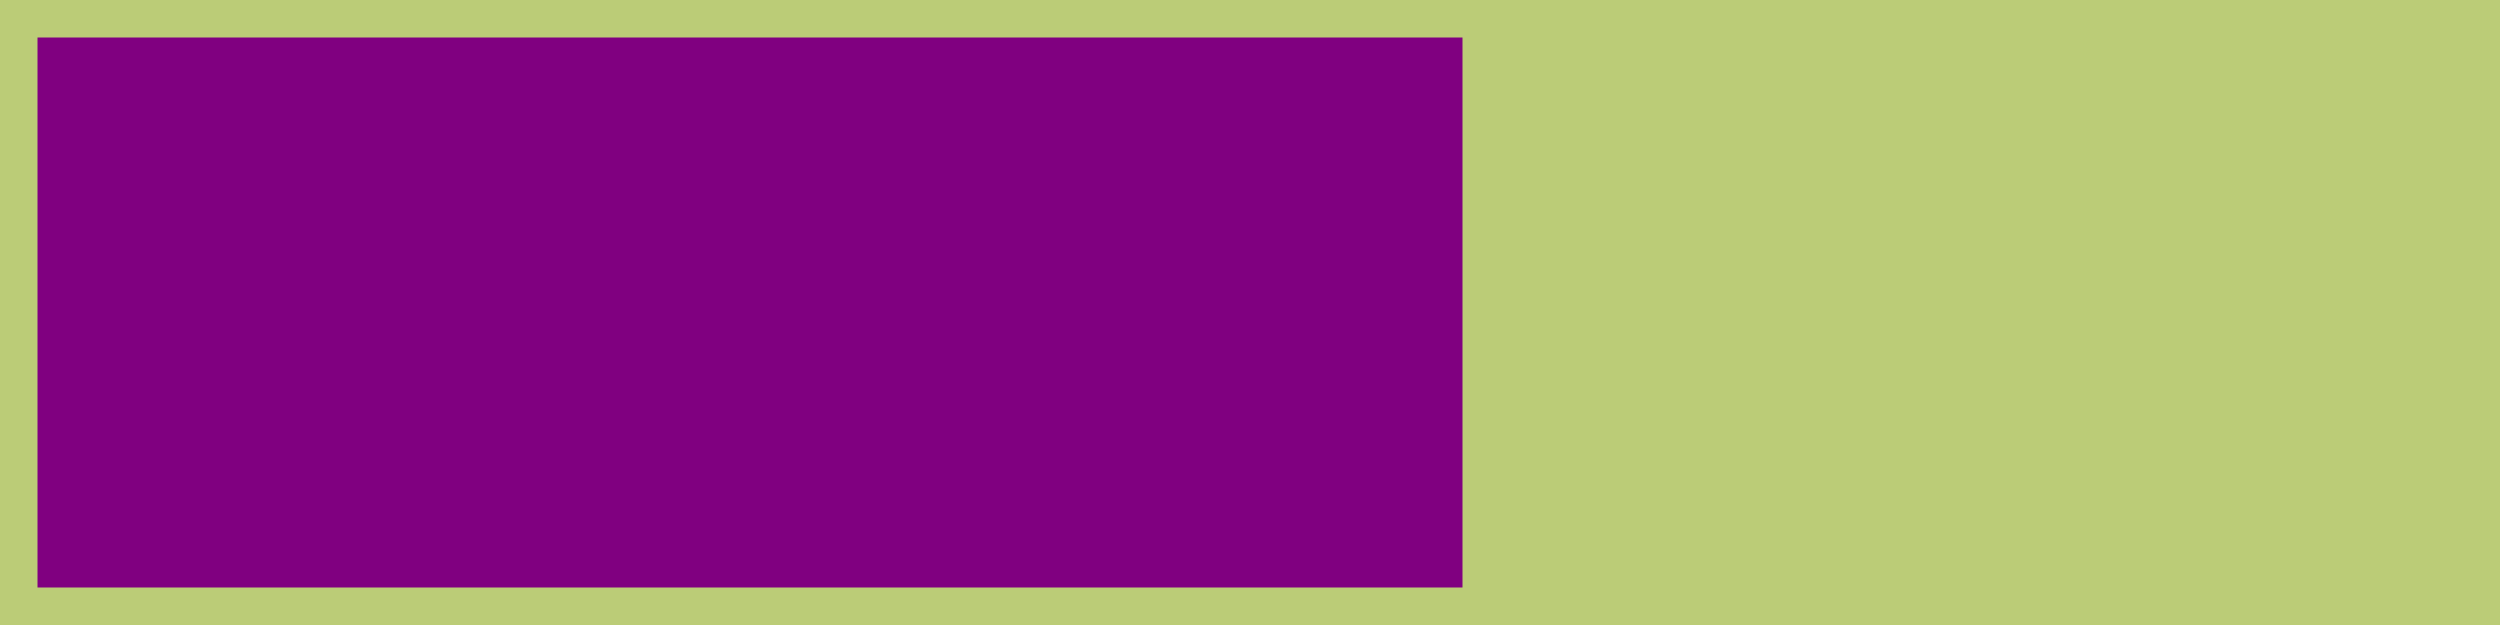
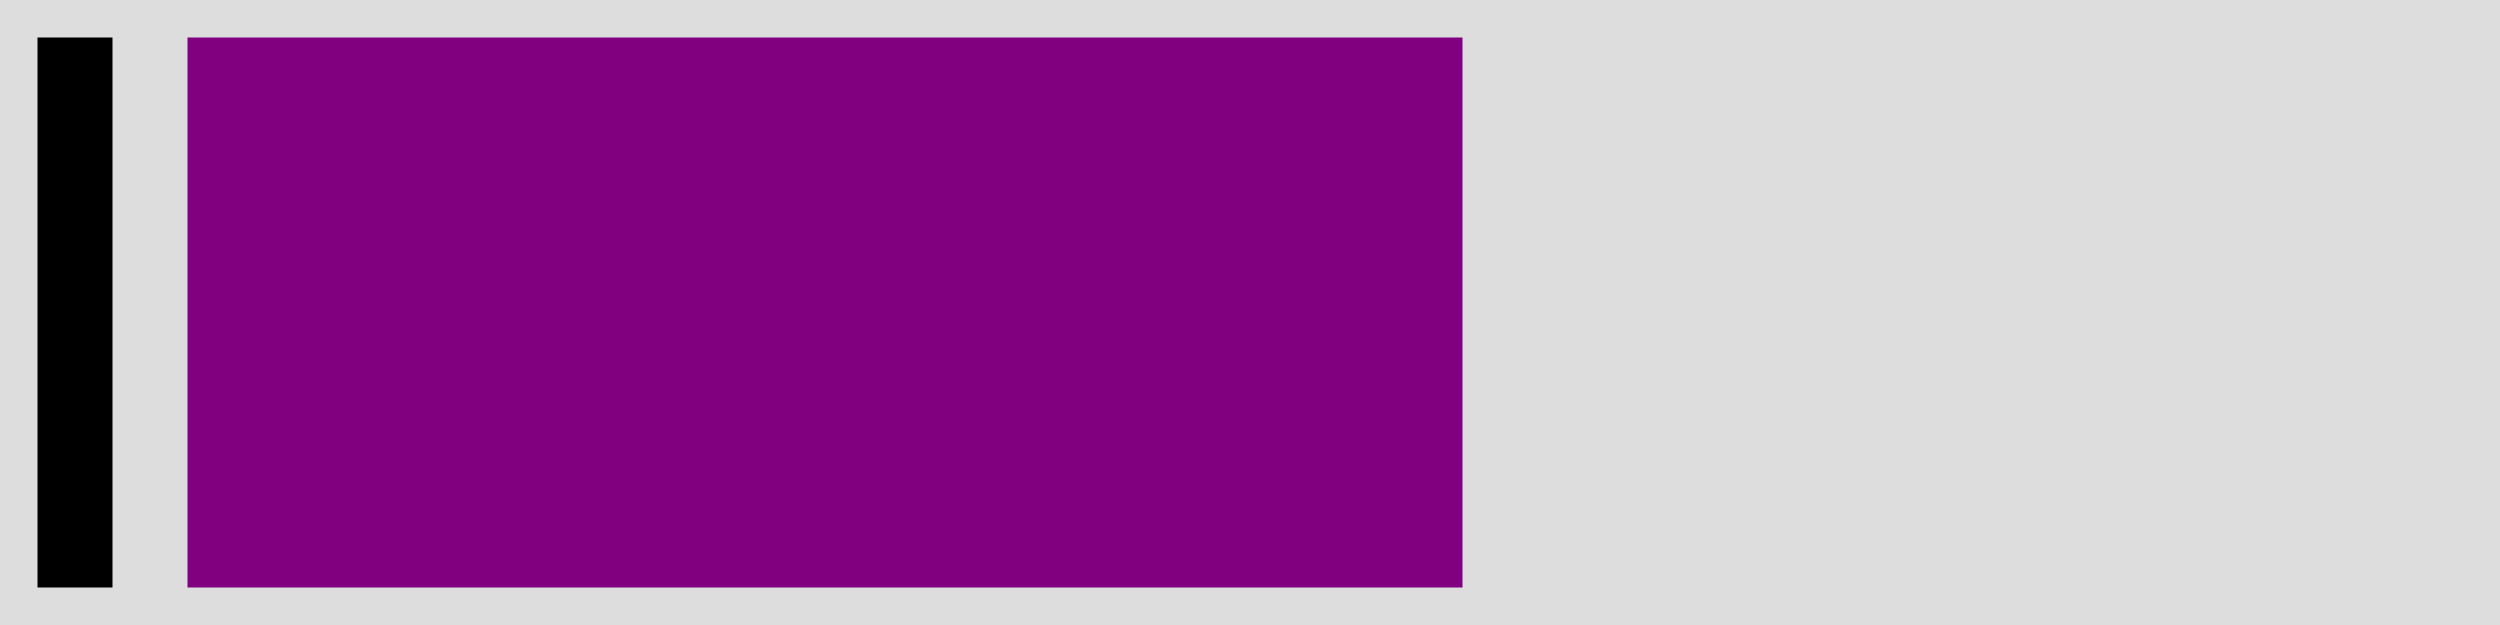
- <svg xmlns="http://www.w3.org/2000/svg" height="25" width="100" style="fill:purple; stroke-width:3; stroke:#bc7" viewBox="0 0 100 25">
-   <rect x="0" y="0" width="100" height="25" fill="#bc7" />
-   <rect x="0" y="0" height="25" width="60" style="fill:purple; stroke-width:3; stroke:#bc7" />
+ <svg xmlns="http://www.w3.org/2000/svg" height="25" width="100" style="fill:purple; stroke-width:3; stroke:#ddd" viewBox="0 0 100 25">
+   <rect x="0" y="0" width="100" height="25" fill="#ddd" />
+   <defs>
+     <clipPath id="minichart-1313943">
+       <rect width="100" height="25" />
+     </clipPath>
+   </defs>
+   <g clip-path="url(#minichart-1313943)">
+     <rect x="0" y="0" height="25" width="60.0" style="fill:purple; stroke-width:3; stroke:#ddd" />
+     <rect x="0" y="0" height="25" width="6" fill="black" />
+   </g>
</svg>
